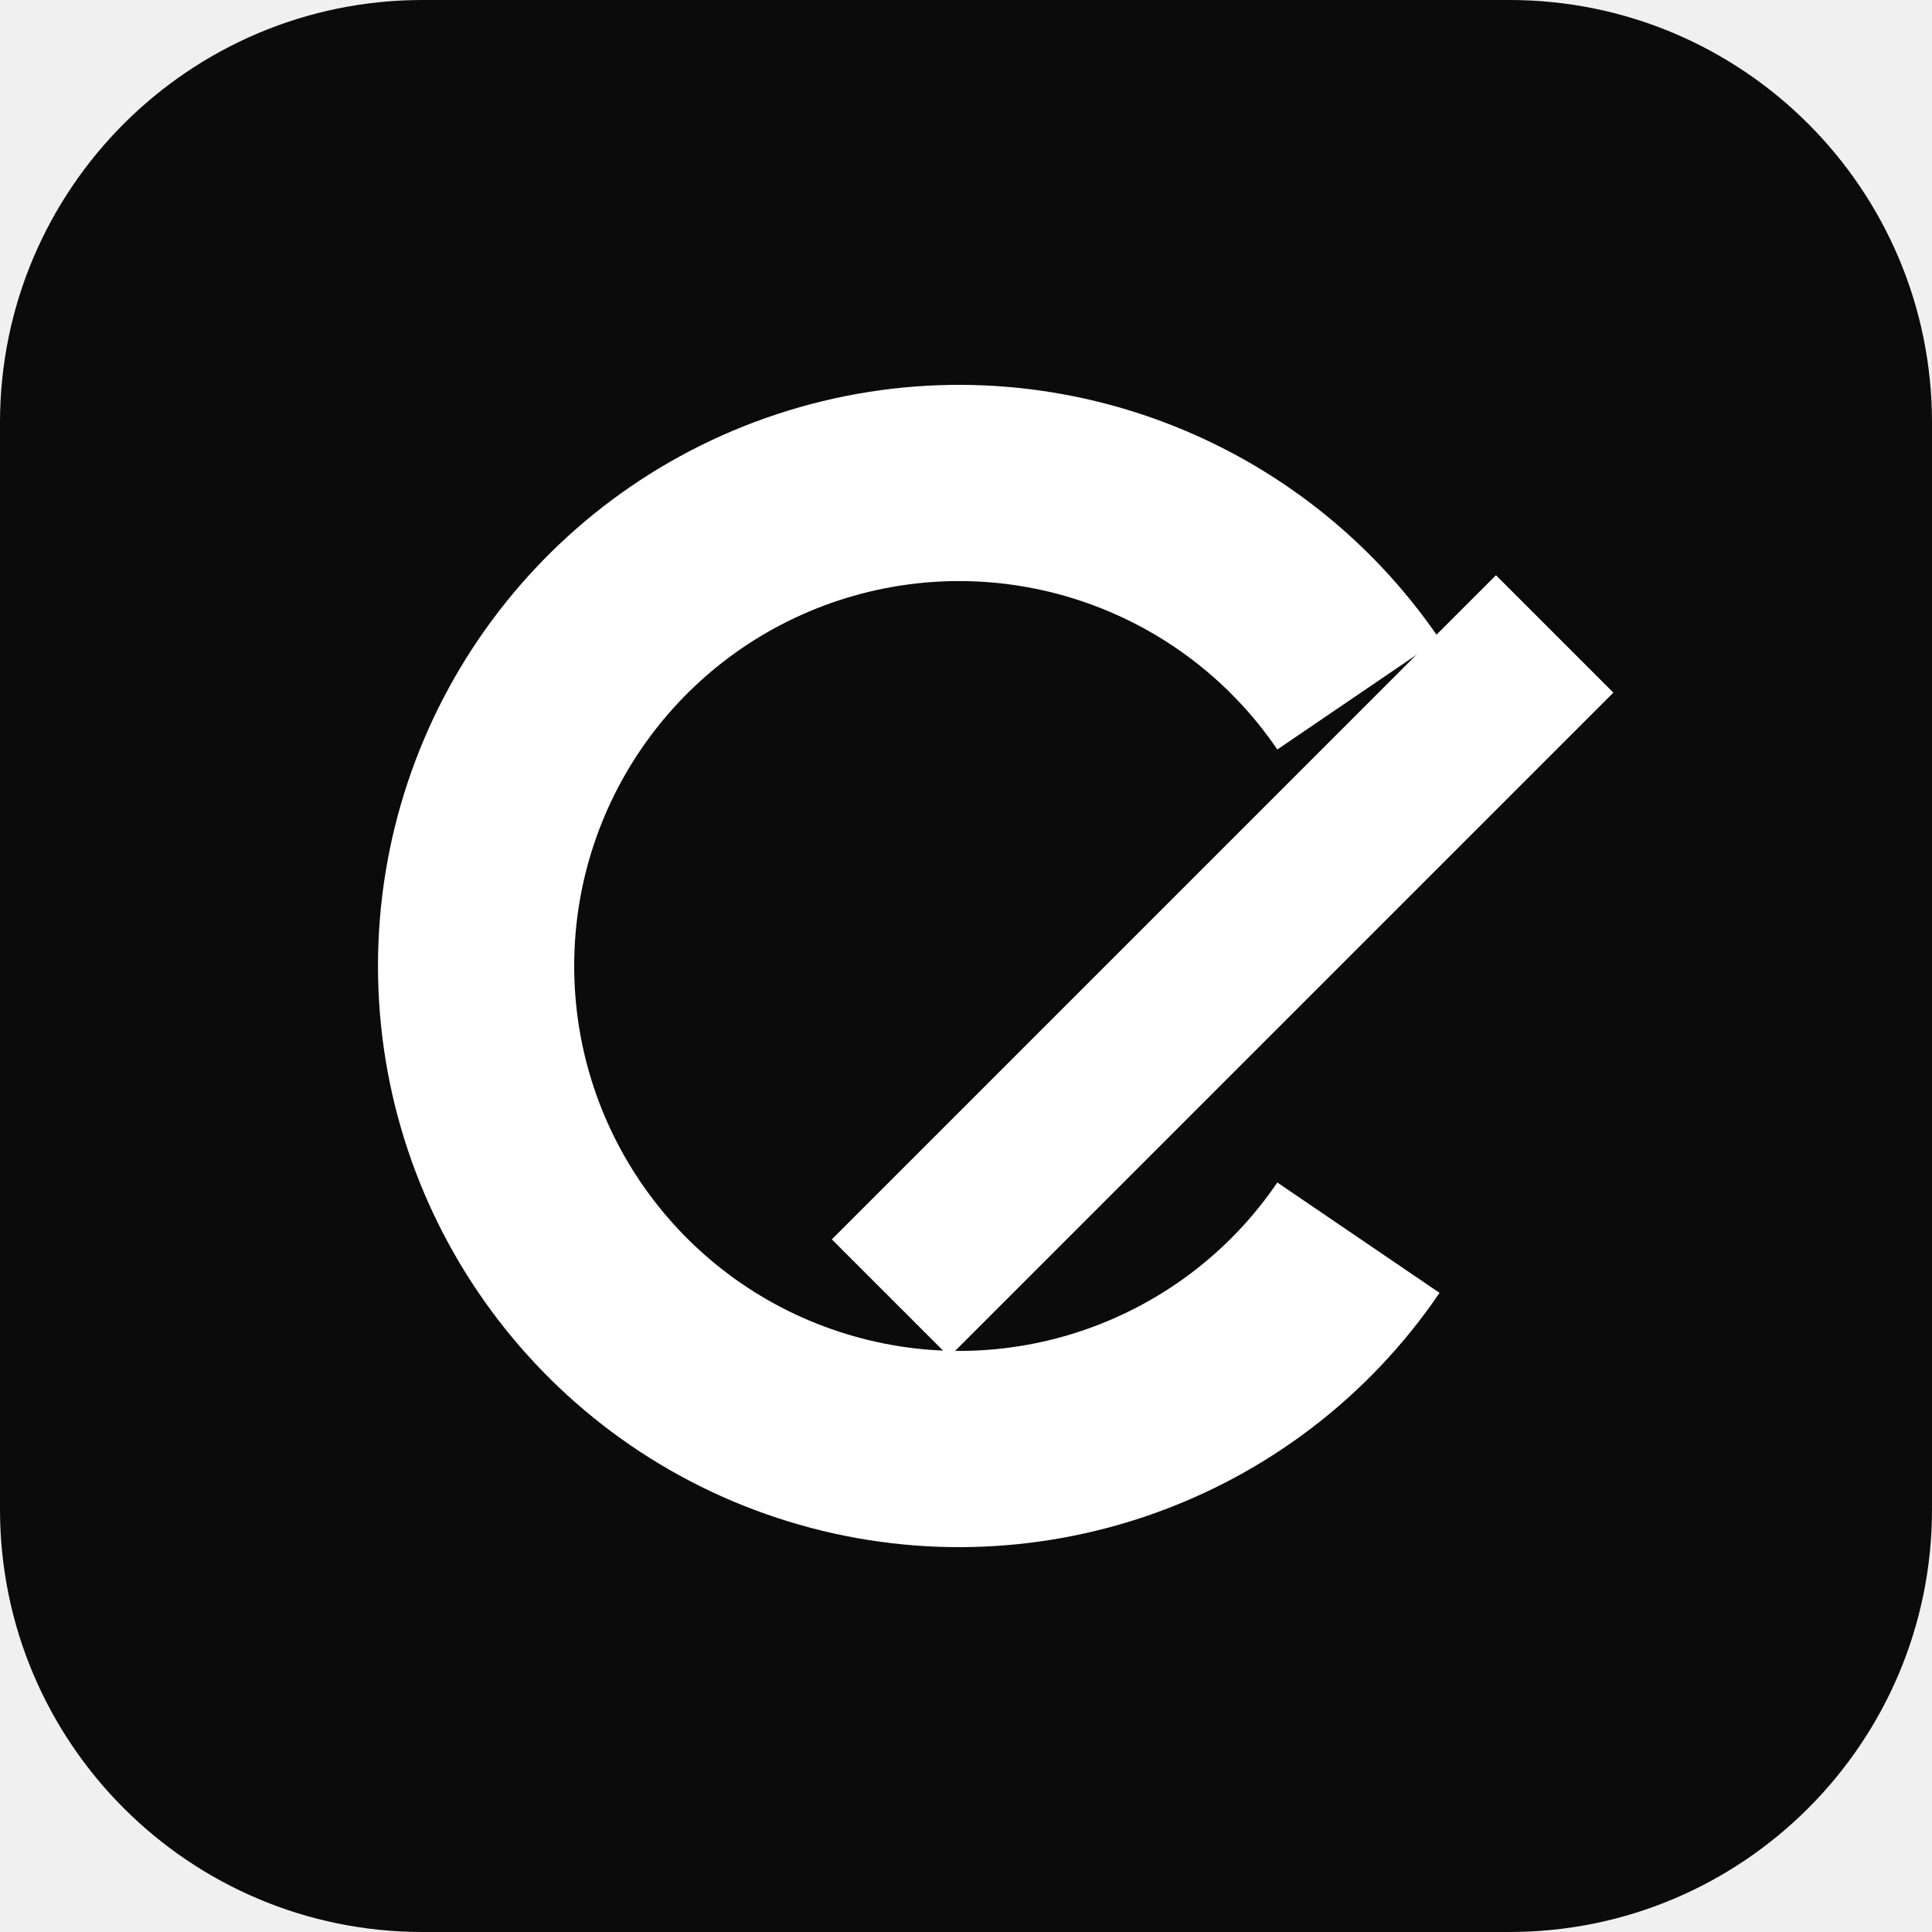
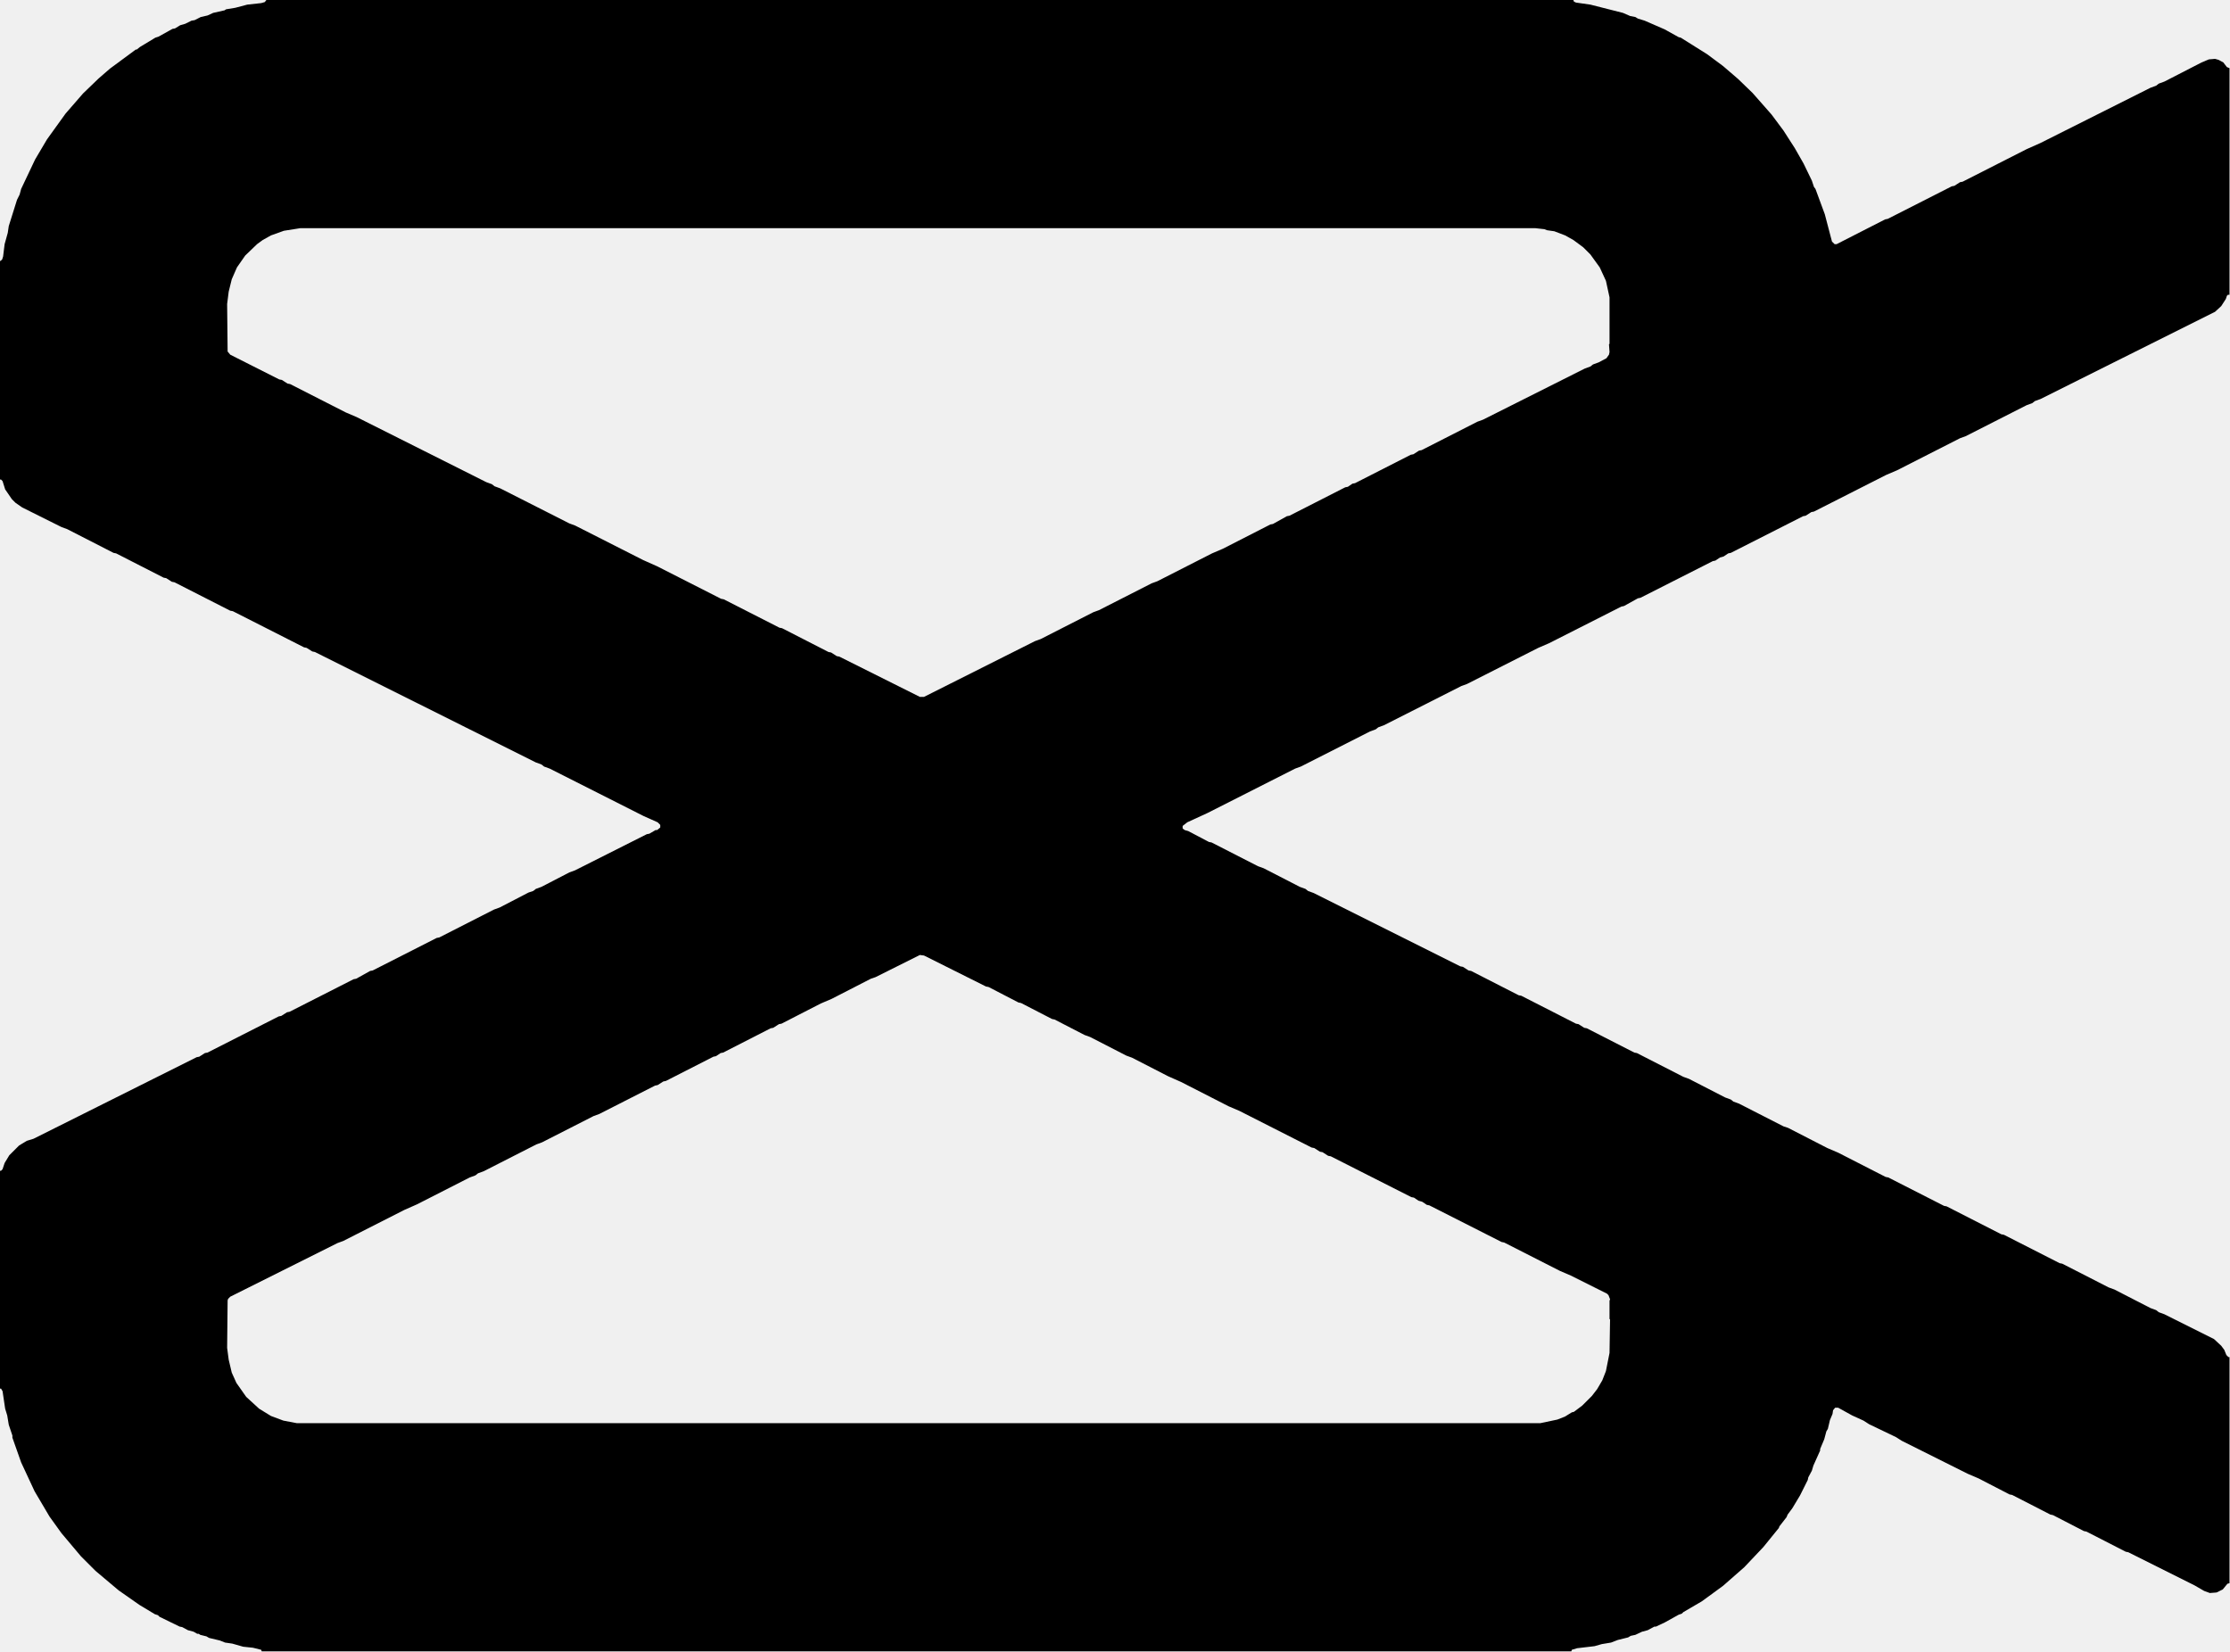
- <svg xmlns="http://www.w3.org/2000/svg" viewBox="0 0 256 256">
-   <rect width="256" height="256" rx="56" fill="#0b0b0c" />
-   <path d="M180 92A64 64 0 1 0 180 164" fill="none" stroke="#fff" stroke-width="26" />
-   <path d="M118 172L206 84" stroke="#fff" stroke-width="22" />
+ <svg xmlns="http://www.w3.org/2000/svg" viewBox="0 0 540 400" width="540" height="400">
+   <path fill="#000" fill-rule="evenodd" d="M11.38 33.75 8.50 38.62 5.12 45.75 4.75 47.12 4.12 48.38 2.12 54.75 1.88 56.38 1.12 59.12 0.75 62.12 0.50 62.88 0.00 63.25 0.00 116.12 0.25 116.12 0.62 116.50 1.25 118.50 2.88 120.88 3.75 121.75 5.38 122.88 14.88 127.62 16.25 128.12 27.50 133.88 28.12 134.00 39.62 139.88 40.25 140.00 41.62 140.88 42.25 141.00 55.75 147.88 56.38 148.00 73.62 156.75 74.25 156.88 75.62 157.75 76.25 157.88 129.75 184.62 131.12 185.12 131.75 185.62 133.12 186.12 155.88 197.62 159.25 199.12 159.88 199.75 159.88 200.38 159.12 201.00 158.75 201.00 157.25 201.88 156.62 202.00 139.25 210.75 137.88 211.25 131.12 214.75 129.75 215.25 129.12 215.75 128.00 216.12 121.00 219.75 119.62 220.25 106.38 227.00 105.75 227.12 90.25 235.00 89.62 235.12 86.25 237.00 85.62 237.12 70.12 245.00 69.50 245.12 68.12 246.00 67.50 246.12 50.25 254.88 49.62 255.00 48.25 255.88 47.62 256.00 8.12 275.75 6.50 276.25 4.62 277.38 2.25 279.75 1.12 281.62 0.62 283.12 0.25 283.50 0.00 283.50 0.00 336.25 0.25 336.25 0.62 336.88 1.25 341.12 1.75 342.75 2.12 345.00 3.00 347.62 3.00 348.12 5.12 354.12 8.38 361.12 12.00 367.25 14.88 371.25 19.62 376.88 23.12 380.38 28.75 385.12 33.75 388.62 37.50 390.88 38.25 391.12 38.62 391.50 43.50 393.88 44.12 394.00 45.50 394.75 46.88 395.12 47.75 395.62 48.12 395.62 48.50 395.88 50.00 396.25 50.62 396.62 53.25 397.25 54.50 397.75 56.25 398.00 58.88 398.75 61.25 399.00 63.25 399.50 63.38 399.88 380.50 399.88 380.62 399.50 381.88 399.12 386.12 398.62 387.88 398.12 390.12 397.75 391.75 397.12 394.25 396.50 394.88 396.12 396.00 395.88 397.62 395.12 399.00 394.75 400.62 393.88 401.00 393.88 403.12 392.88 406.50 391.00 407.25 390.75 407.62 390.38 412.12 387.75 417.25 384.00 422.38 379.50 427.00 374.62 430.75 370.00 430.88 369.62 432.62 367.38 432.88 366.75 434.00 365.25 435.88 362.12 437.75 358.38 437.88 357.75 438.75 356.12 439.12 354.88 440.75 351.25 440.75 350.88 441.75 348.50 442.25 346.62 442.62 346.00 443.12 343.88 443.75 342.38 443.88 341.50 444.38 340.88 445.12 340.88 448.50 342.75 451.25 344.00 452.62 344.88 459.12 348.00 460.50 348.88 476.50 356.88 479.12 358.00 486.62 361.88 487.25 362.00 496.50 366.75 497.12 366.88 504.62 370.75 505.25 370.88 514.75 375.75 515.38 375.88 531.38 383.88 533.75 385.25 535.12 385.75 536.75 385.62 538.25 384.88 539.38 383.50 539.88 383.38 539.88 328.62 539.62 328.62 539.12 328.12 538.62 326.88 537.88 325.88 536.12 324.25 524.12 318.25 522.75 317.75 522.12 317.25 520.75 316.75 512.00 312.25 510.62 311.75 499.38 306.00 498.75 305.88 485.25 299.00 484.62 298.88 471.38 292.12 470.75 292.00 457.25 285.12 456.62 285.00 445.12 279.12 442.50 278.00 433.00 273.12 431.88 272.75 421.12 267.25 419.75 266.75 419.12 266.25 417.75 265.75 409.00 261.25 407.62 260.75 396.38 255.00 395.75 254.88 384.25 249.00 383.62 248.88 382.25 248.00 381.62 247.88 368.38 241.12 367.75 241.00 356.25 235.12 355.62 235.00 354.25 234.12 353.62 234.00 318.12 216.25 316.75 215.75 316.12 215.25 314.75 214.75 306.00 210.25 304.62 209.75 293.38 204.00 292.75 203.88 287.75 201.25 286.88 201.00 286.38 200.62 286.38 200.00 287.50 199.12 292.38 196.88 313.62 186.12 315.00 185.62 331.75 177.12 333.12 176.62 333.75 176.12 335.12 175.62 353.88 166.12 355.25 165.62 372.50 156.88 375.12 155.75 392.62 146.88 393.25 146.75 396.62 144.88 397.25 144.75 414.75 135.88 415.38 135.75 416.50 135.00 417.38 134.75 418.50 134.00 419.12 133.88 436.62 125.00 437.25 124.88 438.62 124.00 439.25 123.88 456.75 115.00 459.38 113.88 474.62 106.12 476.00 105.62 490.75 98.12 492.12 97.62 492.75 97.12 494.12 96.62 536.38 75.50 537.88 74.12 539.00 72.38 539.25 71.62 539.50 71.38 539.88 71.38 539.88 16.50 539.25 16.25 538.38 15.12 537.25 14.50 536.38 14.25 534.88 14.38 533.12 15.12 524.12 19.75 522.75 20.25 522.12 20.75 520.75 21.25 494.12 34.62 490.75 36.12 475.25 44.00 474.62 44.12 473.25 45.00 472.62 45.12 457.12 53.00 456.50 53.12 444.75 59.12 444.25 59.12 443.62 58.50 441.88 51.88 439.62 45.75 439.25 45.25 438.75 43.75 436.75 39.62 434.62 35.88 431.88 31.62 429.00 27.75 424.38 22.50 420.88 19.12 417.25 16.00 413.38 13.12 407.00 9.12 406.50 9.00 403.12 7.12 398.25 5.00 396.62 4.50 396.00 4.12 394.75 3.88 393.00 3.12 385.12 1.12 381.62 0.62 381.12 0.38 381.00 0.00 64.50 0.00 64.12 0.50 63.25 0.75 59.88 1.12 57.00 1.88 54.75 2.25 54.38 2.50 51.62 3.12 50.25 3.75 48.62 4.12 47.12 4.88 46.38 5.00 44.88 5.75 43.62 6.12 42.38 6.88 41.75 7.00 38.38 8.88 37.62 9.12 33.88 11.38 33.12 12.00 32.88 12.00 26.62 16.62 23.88 19.00 20.12 22.62 15.88 27.50ZM389.88 314.62 389.75 315.00 389.75 319.38 389.88 319.50 389.75 327.62 388.88 332.00 388.00 334.25 386.75 336.38 385.50 338.00 383.12 340.38 381.12 341.88 380.62 342.00 379.00 343.00 377.12 343.75 373.00 344.62 71.88 344.62 68.62 344.00 65.62 342.88 62.75 341.12 59.62 338.25 57.25 334.88 56.12 332.38 55.38 329.25 55.00 326.38 55.12 314.88 55.25 314.50 55.75 314.00 81.75 301.00 83.12 300.50 97.88 293.00 101.00 291.62 113.75 285.12 115.12 284.62 115.75 284.12 117.12 283.62 129.88 277.12 131.25 276.62 143.75 270.25 145.12 269.75 158.62 262.88 159.25 262.75 160.62 261.88 161.25 261.75 172.75 255.88 173.38 255.75 174.50 255.00 175.12 254.88 186.62 249.00 187.25 248.88 188.62 248.00 189.25 247.88 198.75 243.00 201.38 241.88 210.88 237.00 212.00 236.62 222.75 231.25 223.75 231.38 238.75 238.88 239.38 239.00 246.62 242.75 247.25 242.88 254.75 246.75 255.38 246.88 262.62 250.62 264.00 251.12 272.75 255.62 274.12 256.12 282.88 260.62 286.00 262.00 297.50 267.88 300.12 269.00 317.62 277.88 318.25 278.00 319.62 278.88 320.25 279.00 321.62 279.88 322.25 280.00 341.75 289.88 342.38 290.00 343.50 290.75 344.38 291.00 345.50 291.75 346.12 291.88 363.62 300.75 364.25 300.88 377.75 307.75 380.38 308.88 389.12 313.25 389.50 313.62ZM55.00 73.62 55.38 70.62 56.12 67.62 57.38 64.75 59.38 61.88 62.25 59.12 63.62 58.12 65.62 57.00 68.75 55.88 72.75 55.25 371.75 55.25 374.00 55.50 374.62 55.75 376.38 56.00 379.00 57.00 381.00 58.12 383.38 59.88 385.12 61.62 387.38 64.75 388.88 68.00 389.75 72.00 389.75 83.25 389.62 83.38 389.75 85.25 389.62 85.88 389.00 86.75 387.12 87.75 385.75 88.25 385.12 88.75 383.75 89.25 359.12 101.62 357.75 102.12 344.25 109.00 343.62 109.12 342.25 110.00 341.62 110.12 328.12 117.00 327.50 117.12 326.38 117.88 325.75 118.00 312.25 124.88 311.62 125.00 308.25 126.88 307.62 127.00 296.12 132.88 293.50 134.00 280.25 140.75 278.88 141.25 266.12 147.75 264.75 148.25 252.00 154.75 250.62 155.25 223.75 168.75 222.75 168.75 203.25 159.00 202.62 158.88 201.25 158.00 200.62 157.88 189.38 152.12 188.75 152.00 175.25 145.12 174.62 145.00 159.12 137.12 155.75 135.62 139.25 127.25 137.88 126.75 121.12 118.25 119.75 117.75 119.12 117.25 117.75 116.75 86.38 101.00 83.75 99.88 70.25 93.00 69.62 92.88 68.25 92.00 67.62 91.88 55.75 85.88 55.12 85.12Z" />
</svg>
